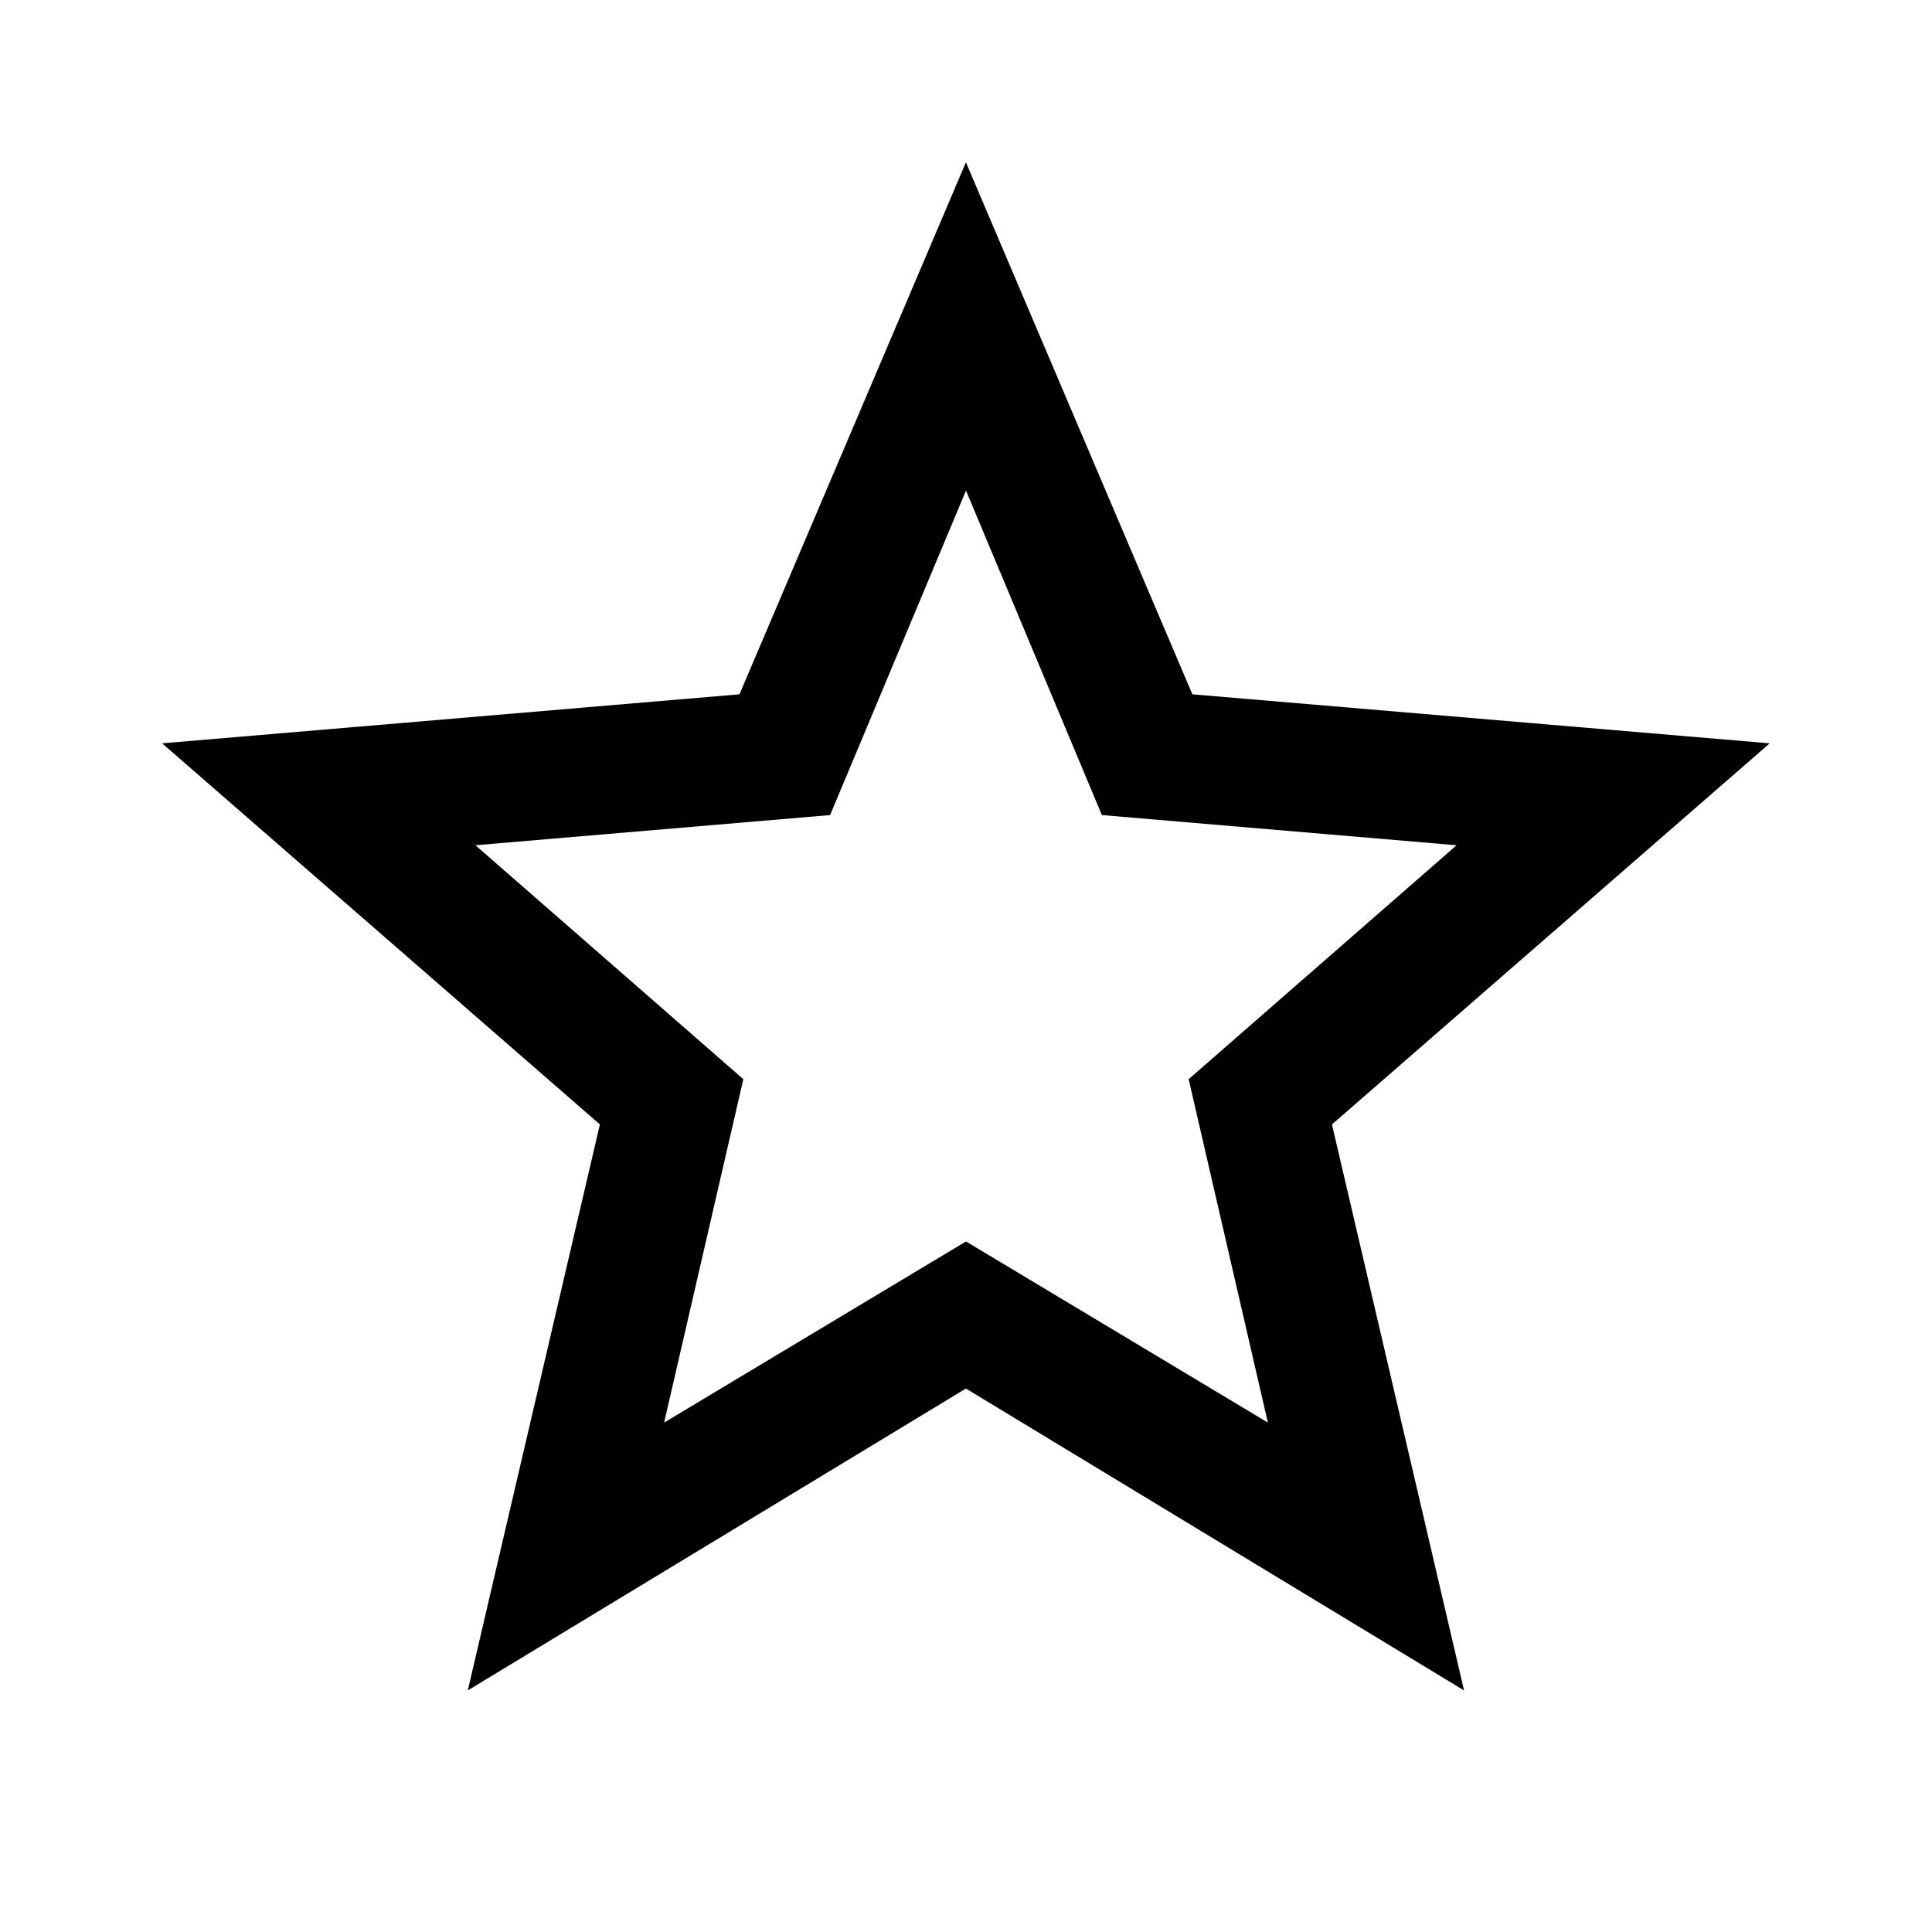
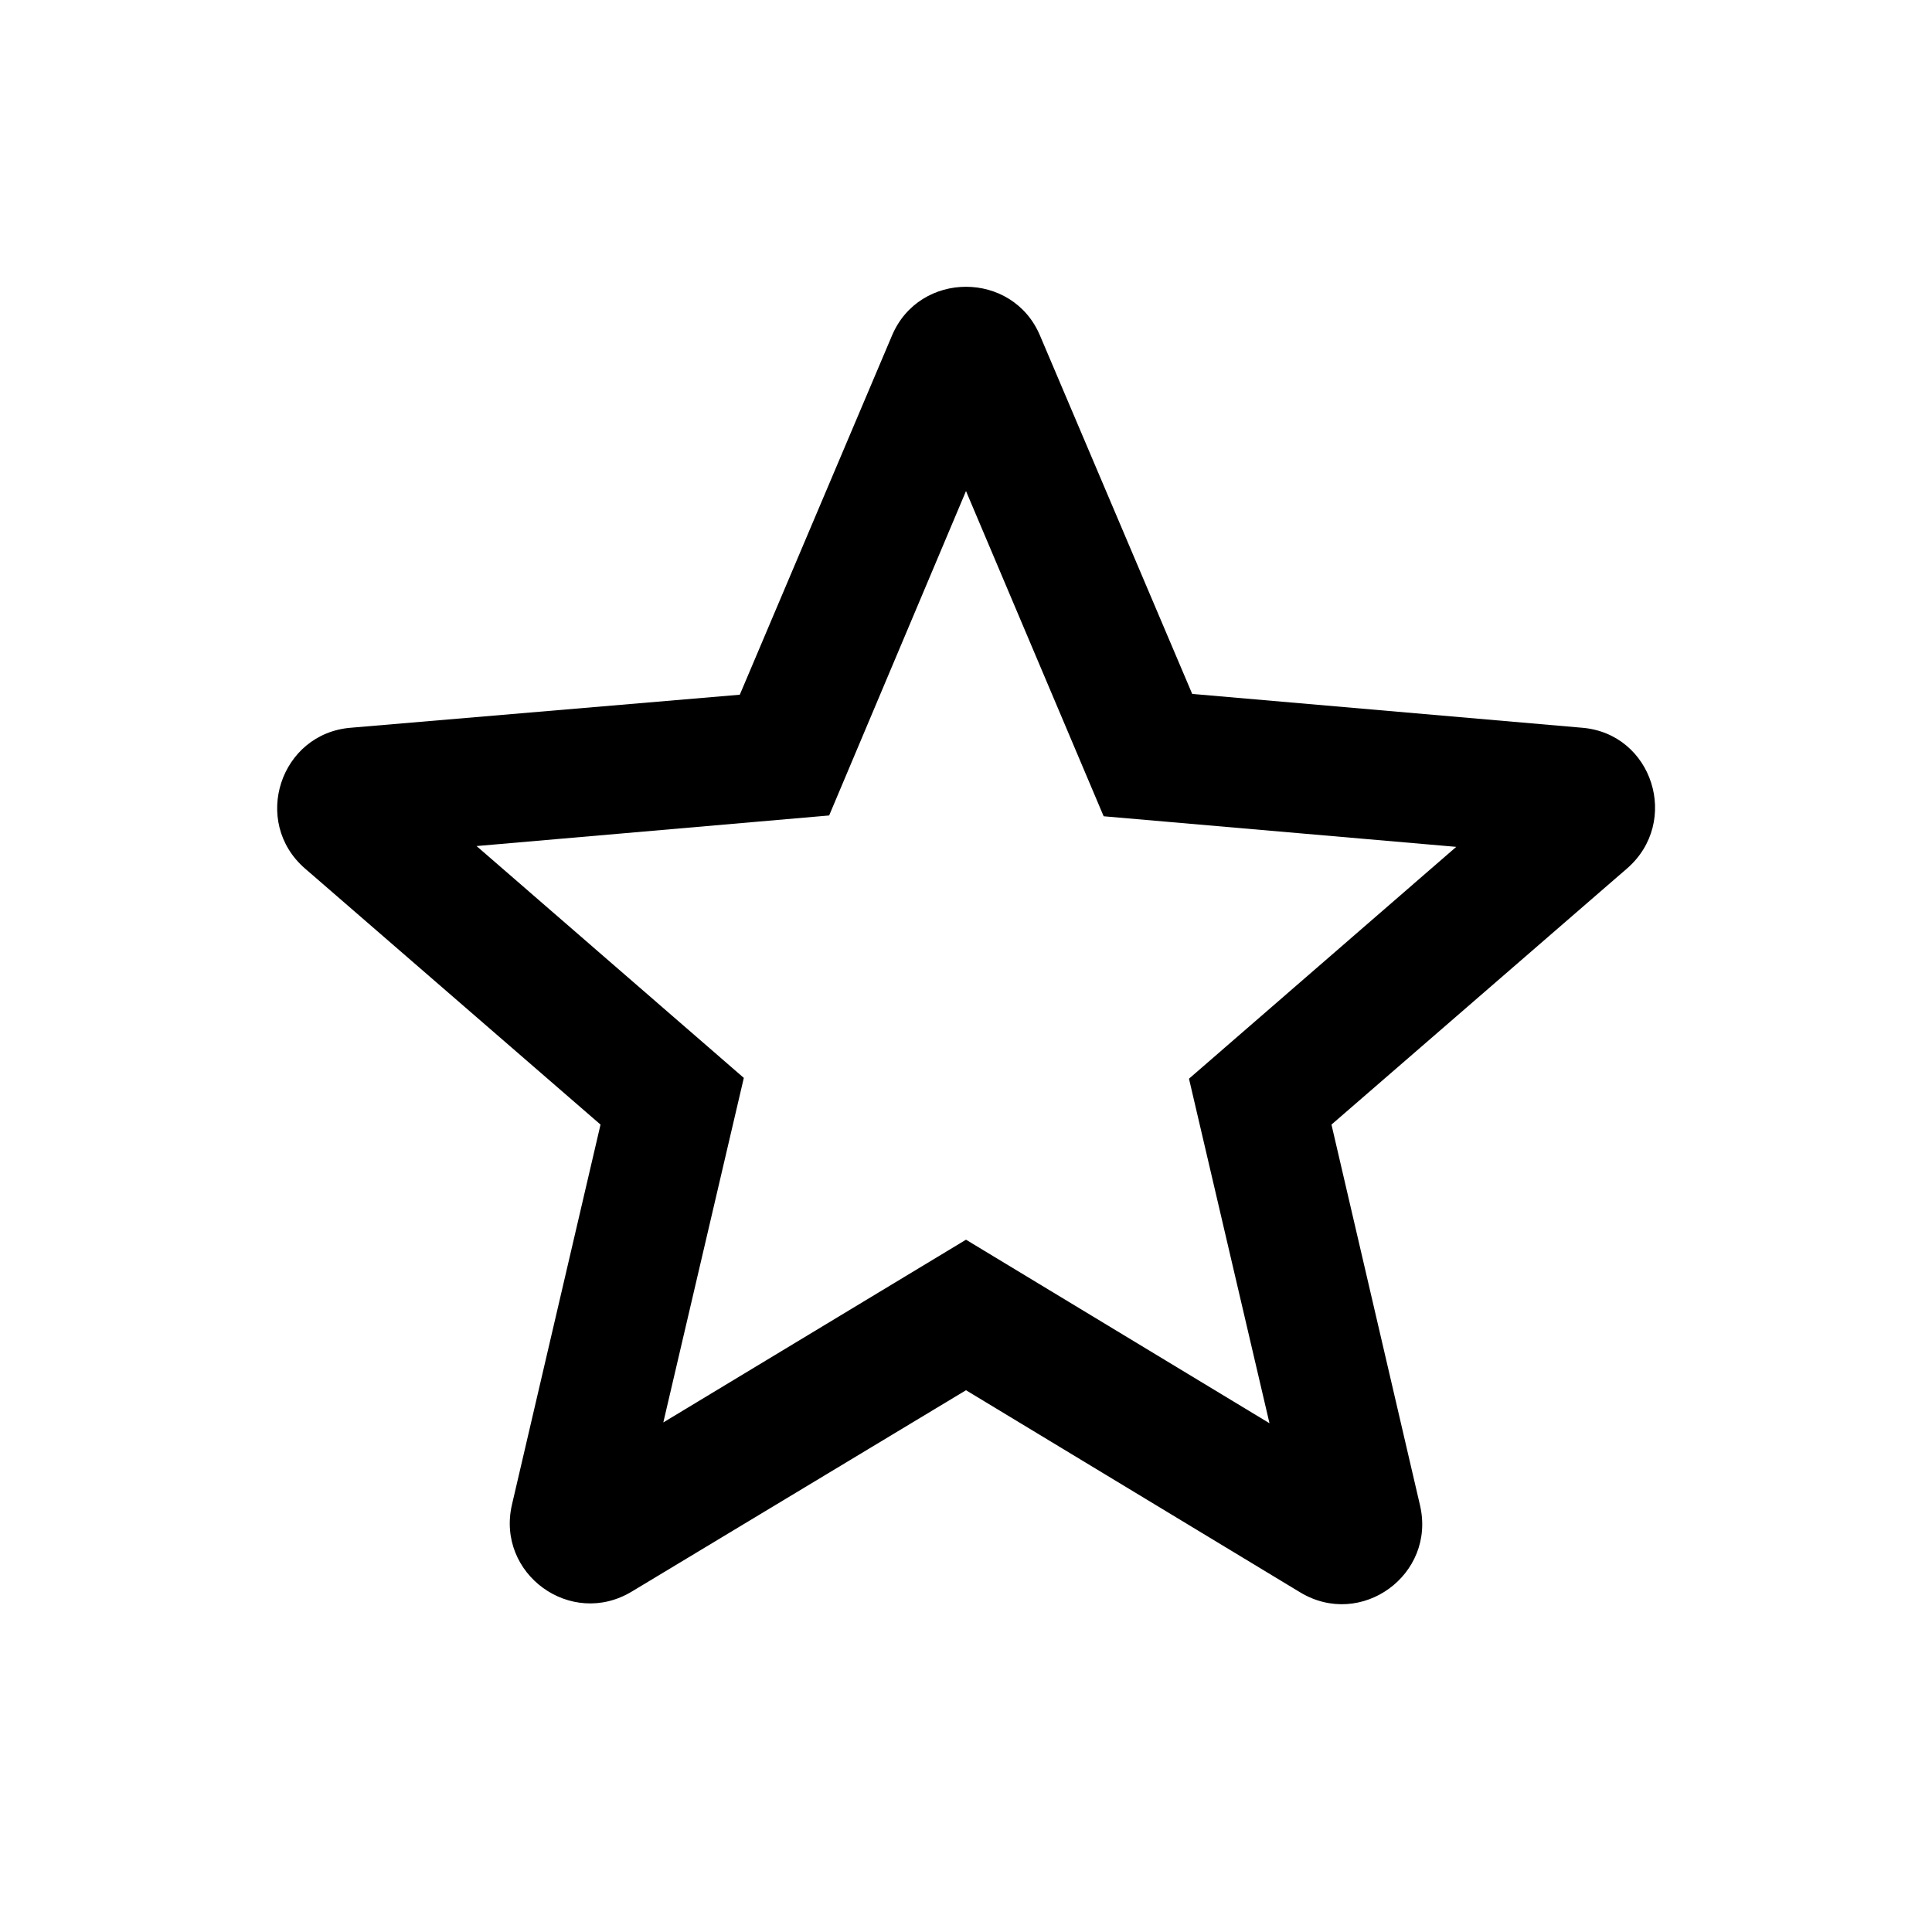
- <svg xmlns="http://www.w3.org/2000/svg" version="1.1" width="24" height="24" viewBox="0 0 24 24">
-   <path d="M12 15.422l3.75 2.25-0.984-4.266 3.328-2.906-4.406-0.375-1.688-4.031-1.688 4.031-4.406 0.375 3.328 2.906-0.984 4.266zM21.984 9.234l-5.438 4.734 1.641 7.031-6.188-3.75-6.188 3.75 1.641-7.031-5.438-4.734 7.172-0.609 2.813-6.609 2.813 6.609z" />
+ <svg xmlns="http://www.w3.org/2000/svg" width="24" height="24" viewBox="0 0 24 24">
+   <path fill="none" d="M0 0h24v24H0V0z" />
+   <path d="M19.65 9.04l-4.84-.42-1.89-4.45c-.34-.81-1.5-.81-1.84 0L9.19 8.63l-4.83.41c-.88.07-1.24 1.17-.57 1.75l3.67 3.18-1.1 4.72c-.2.86.73 1.54 1.49 1.08l4.15-2.5 4.15 2.51c.76.46 1.69-.22 1.49-1.08l-1.1-4.73 3.67-3.18c.67-.58.32-1.68-.56-1.75zM12 15.4l-3.76 2.27 1-4.28-3.32-2.88 4.38-.38L12 6.1l1.71 4.04 4.38.38-3.32 2.88 1 4.28L12 15.4z" />
</svg>
